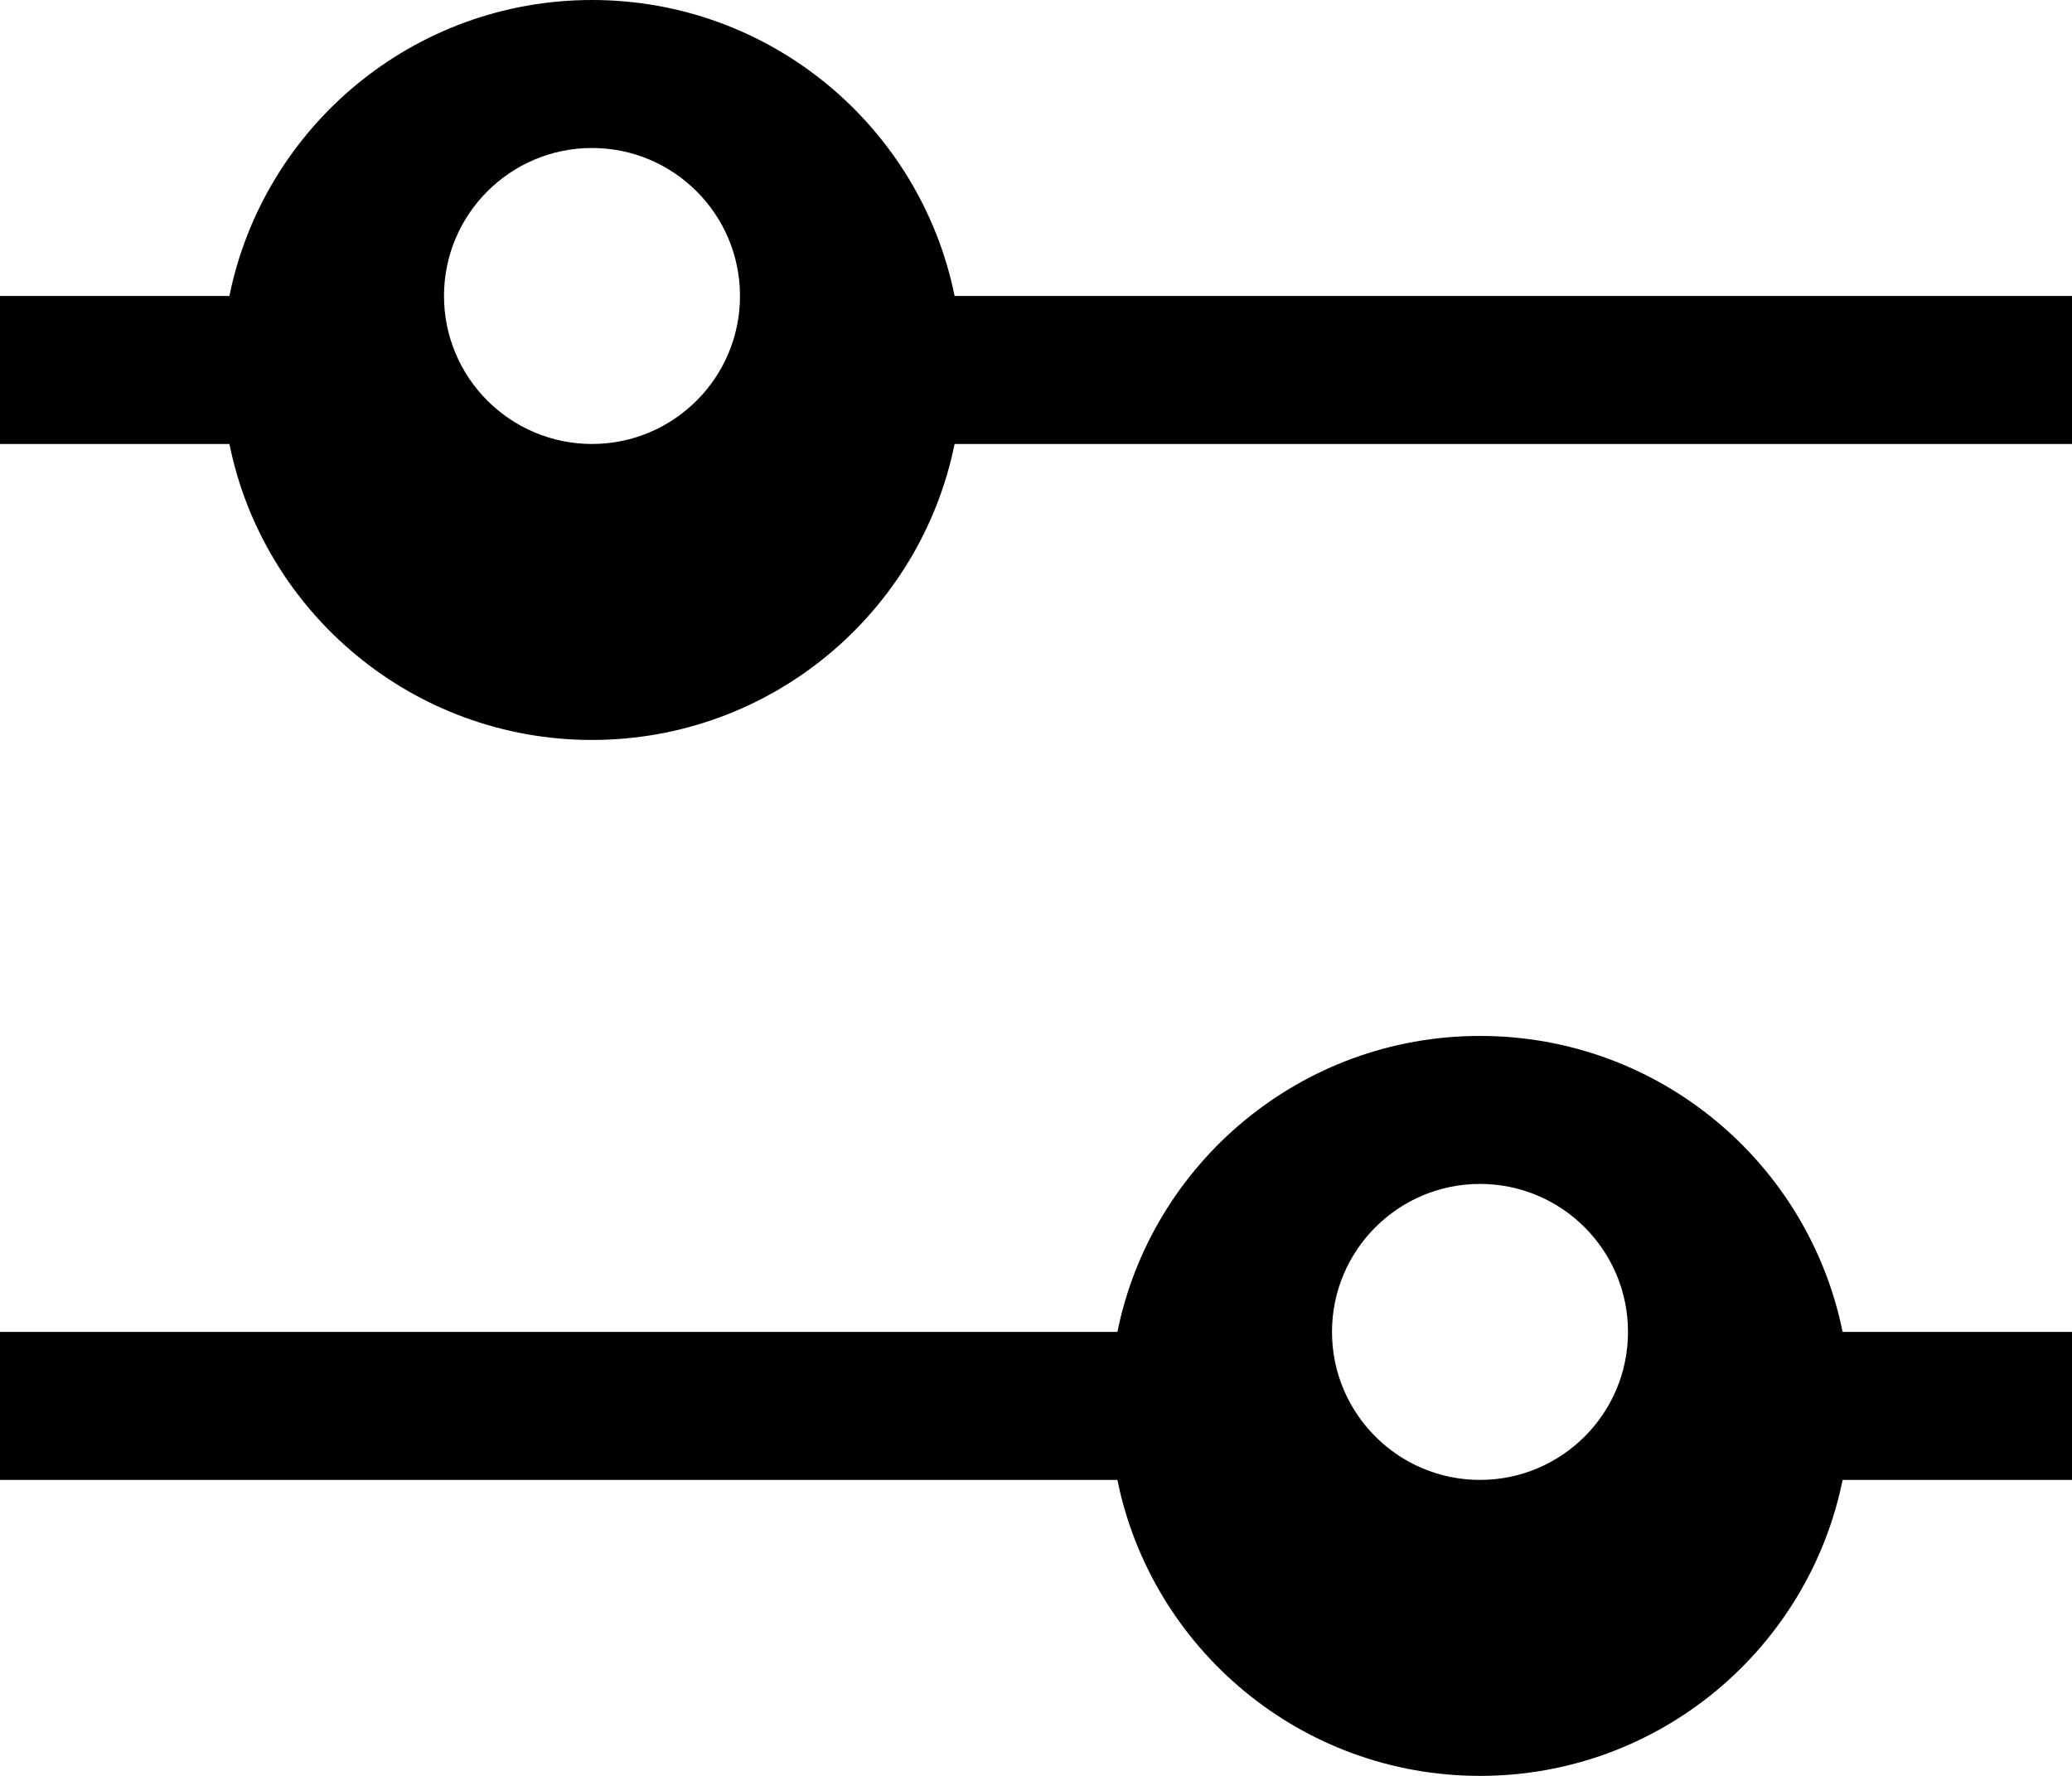
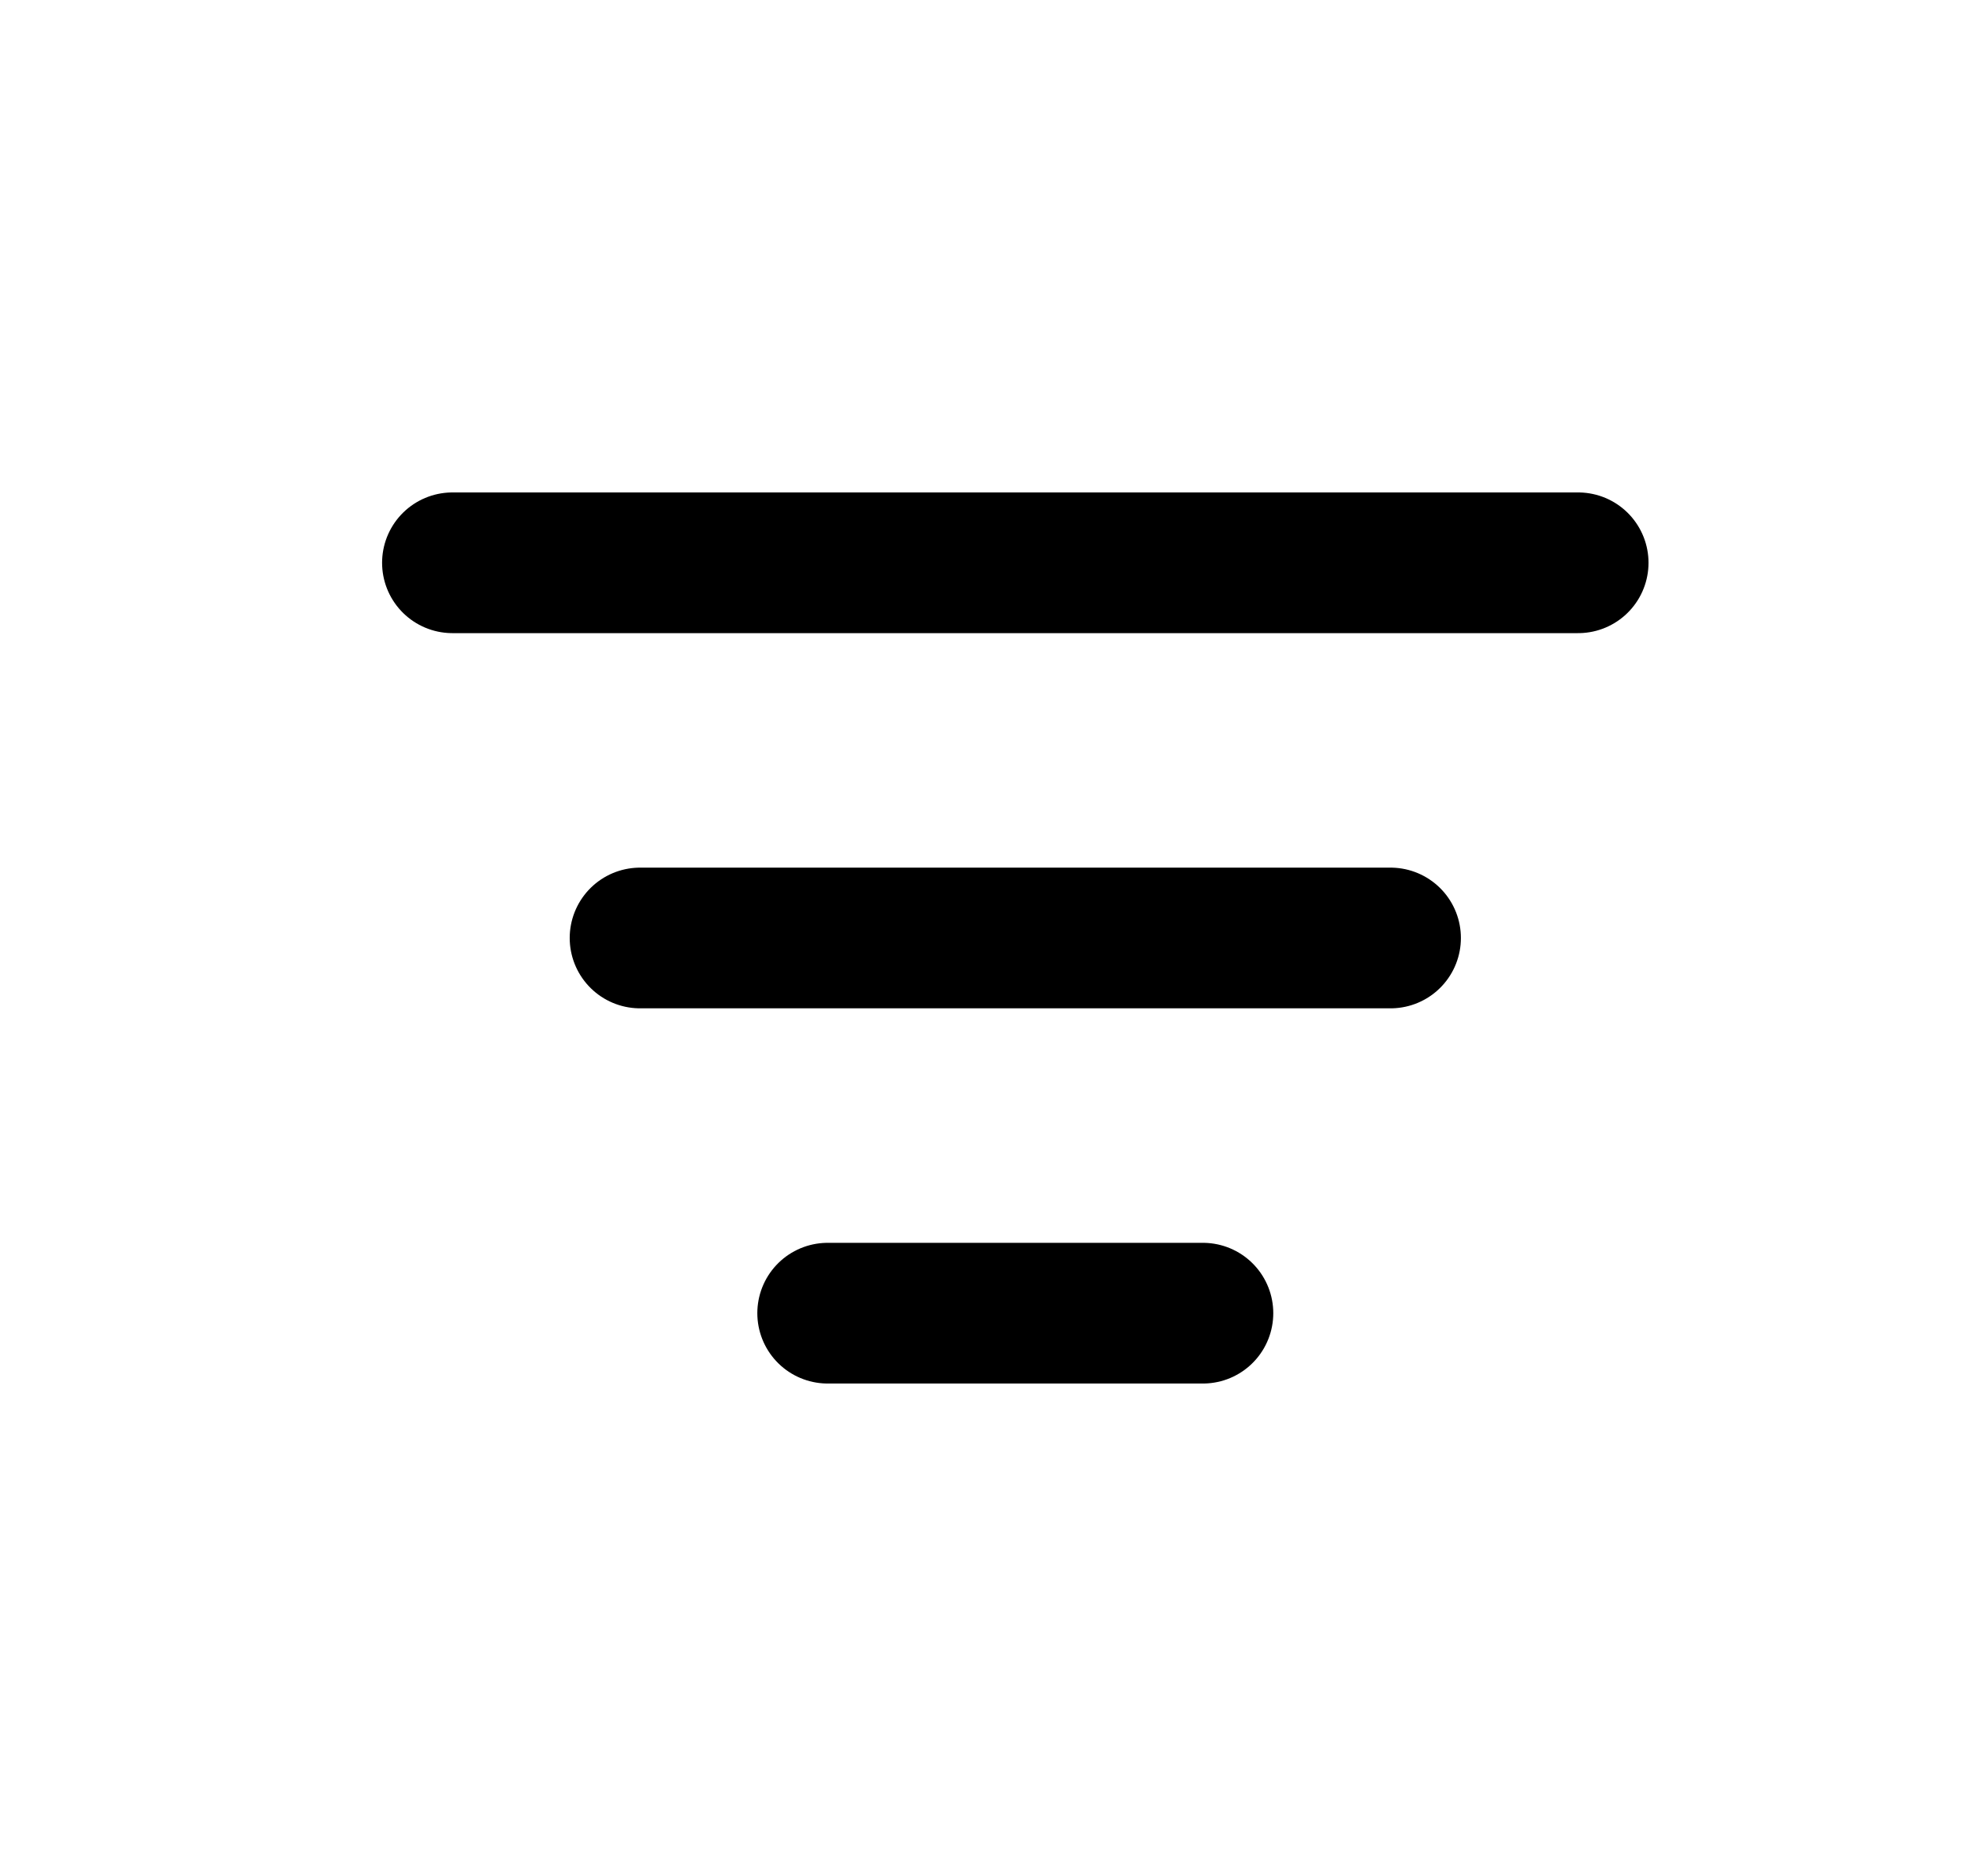
- <svg xmlns="http://www.w3.org/2000/svg" viewBox="0 0 14 12" fill="none">
-   <path d="M10 7C11.21 7 12.219 7.859 12.45 9H14V10H12.45C12.219 11.141 11.21 12 10 12C8.791 12 7.781 11.141 7.55 10H0V9H7.55C7.781 7.859 8.791 7 10 7ZM10 8C9.448 8 9 8.448 9 9C9 9.552 9.448 10 10 10C10.552 10 11 9.552 11 9C11 8.448 10.552 8 10 8ZM4 0C5.209 0 6.219 0.859 6.45 2H14V3H6.45C6.219 4.141 5.209 5 4 5C2.791 5 1.781 4.141 1.55 3H0V2H1.55C1.781 0.859 2.791 0 4 0ZM4 1C3.448 1 3 1.448 3 2C3 2.552 3.448 3 4 3C4.552 3 5 2.552 5 2C5 1.448 4.552 1 4 1Z" fill="currentColor" />
+ <svg xmlns="http://www.w3.org/2000/svg" width="21" height="20" viewBox="0 0 21 20" fill="none">
+   <path d="M16.823 6h-12m10 4h-8m2 4h4" stroke="currentColor" stroke-width="1.5" stroke-linecap="round" />
</svg>
